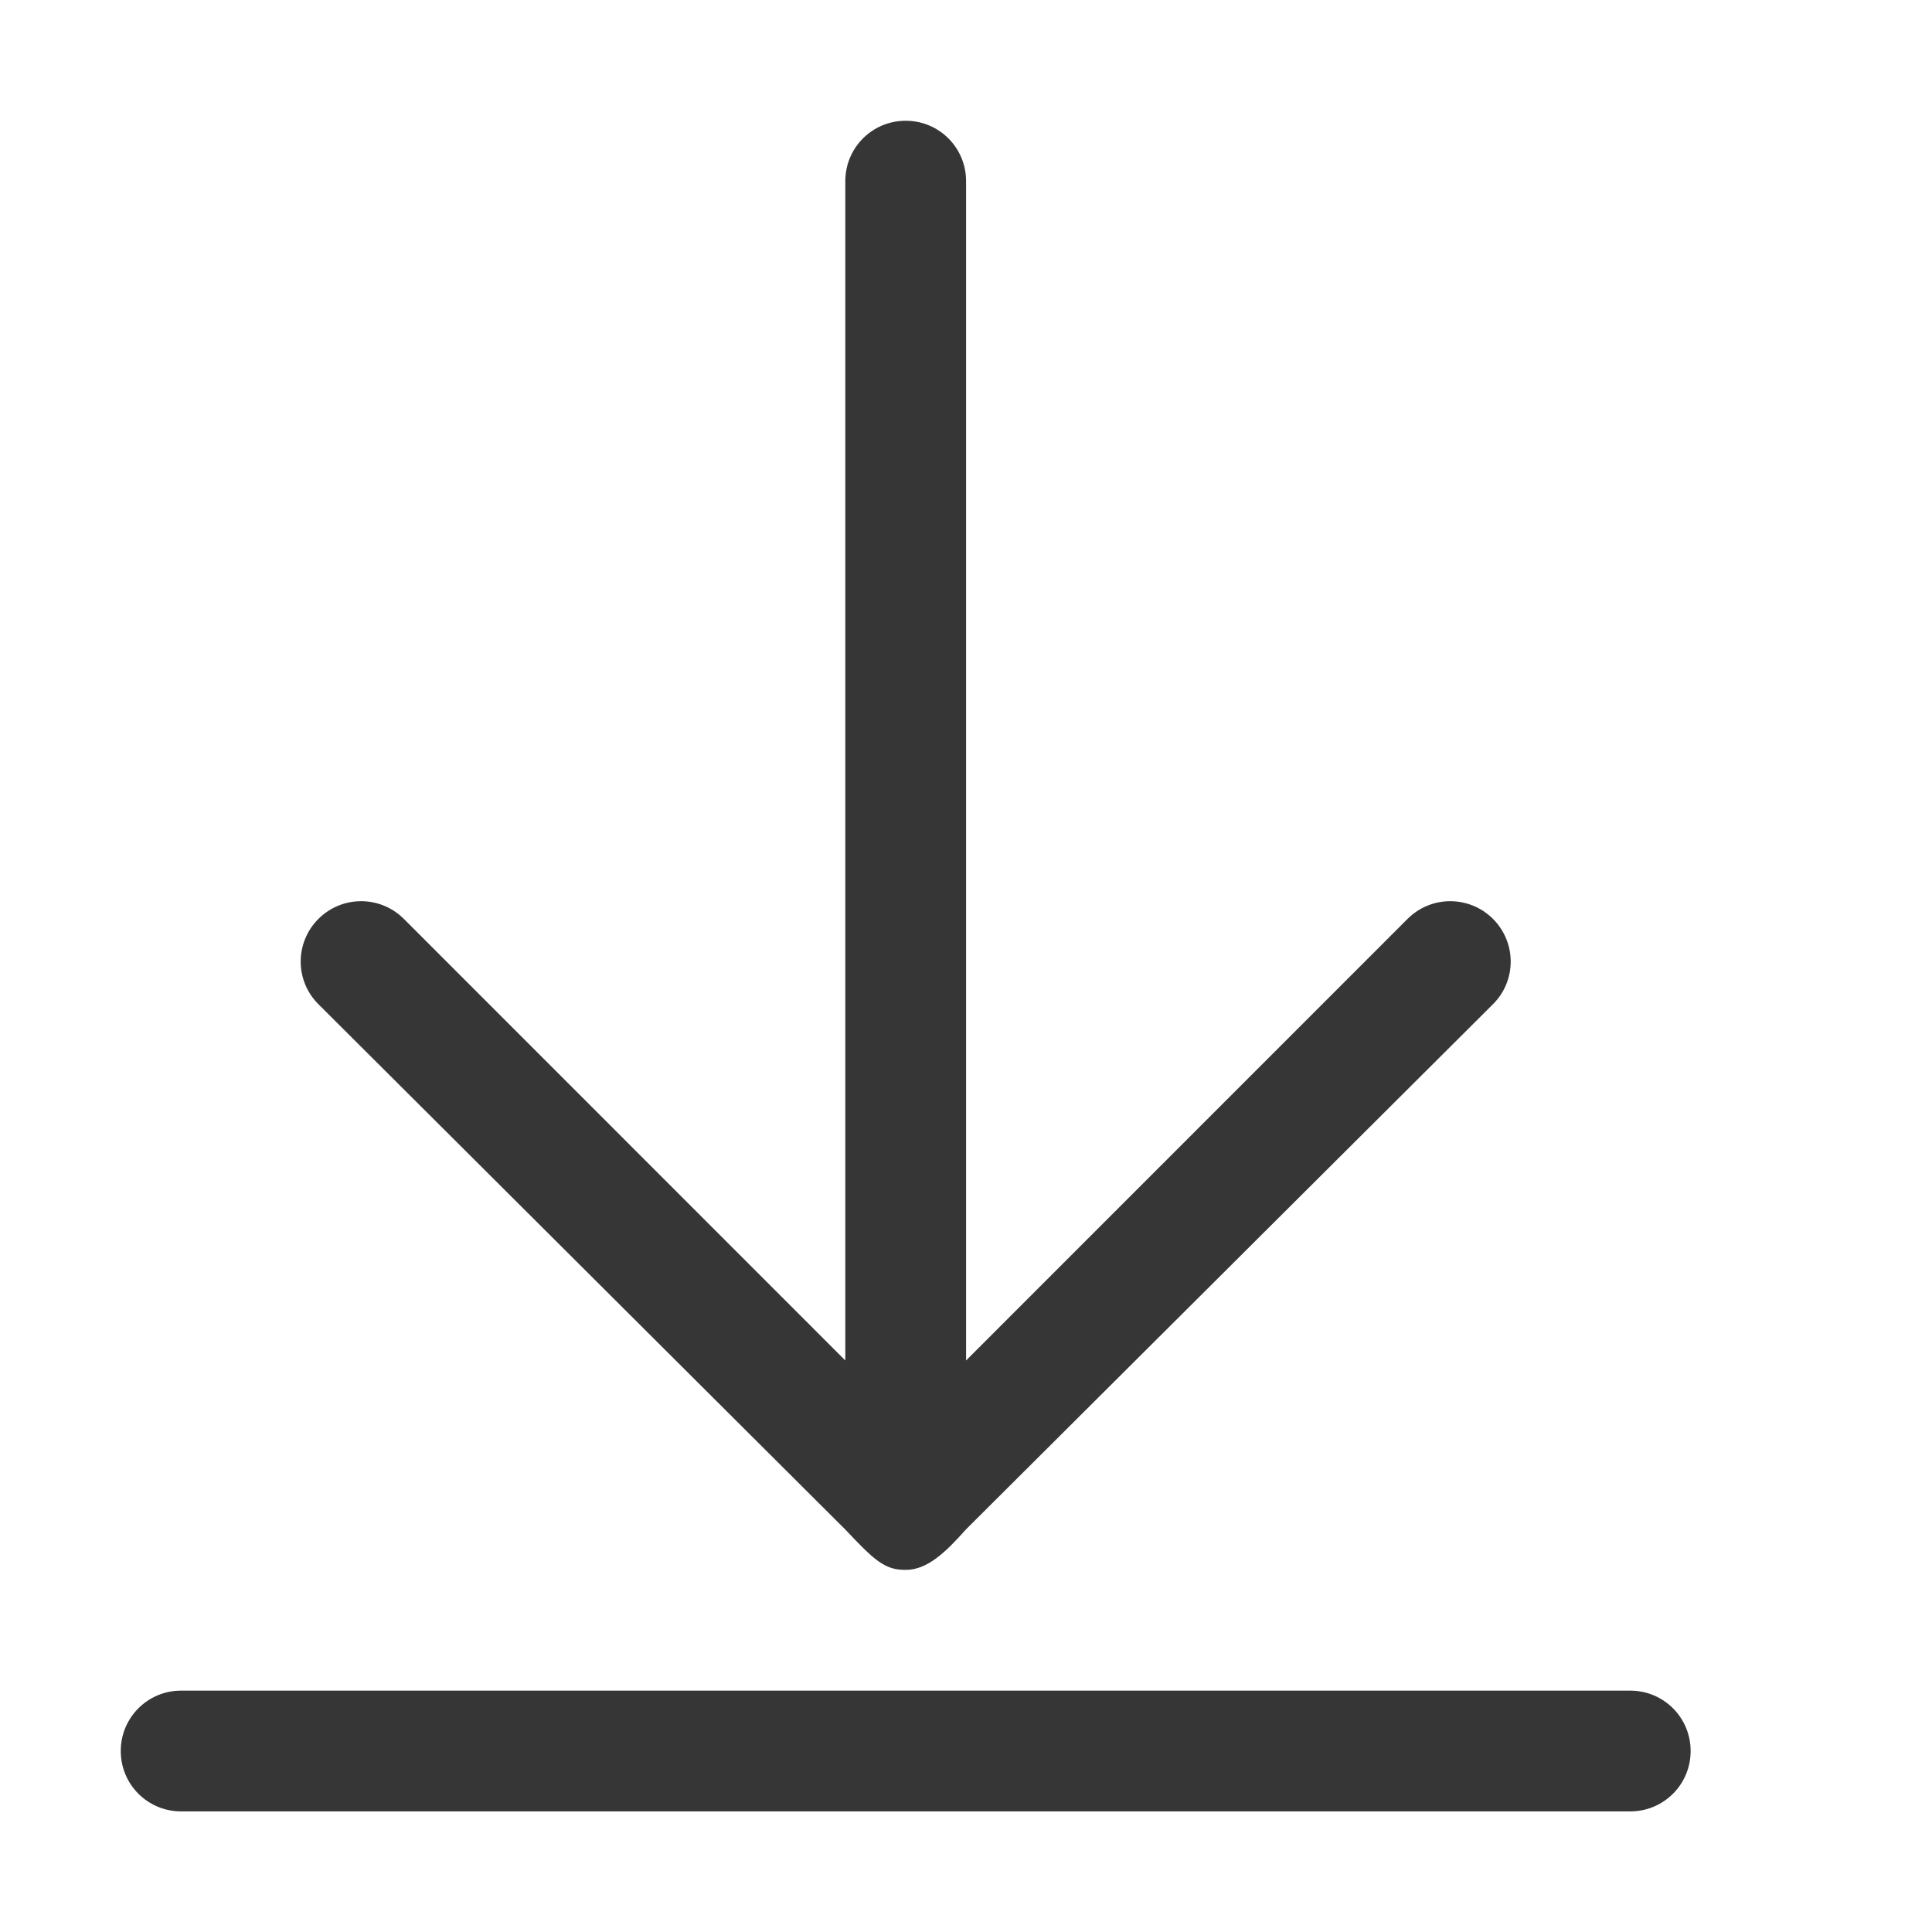
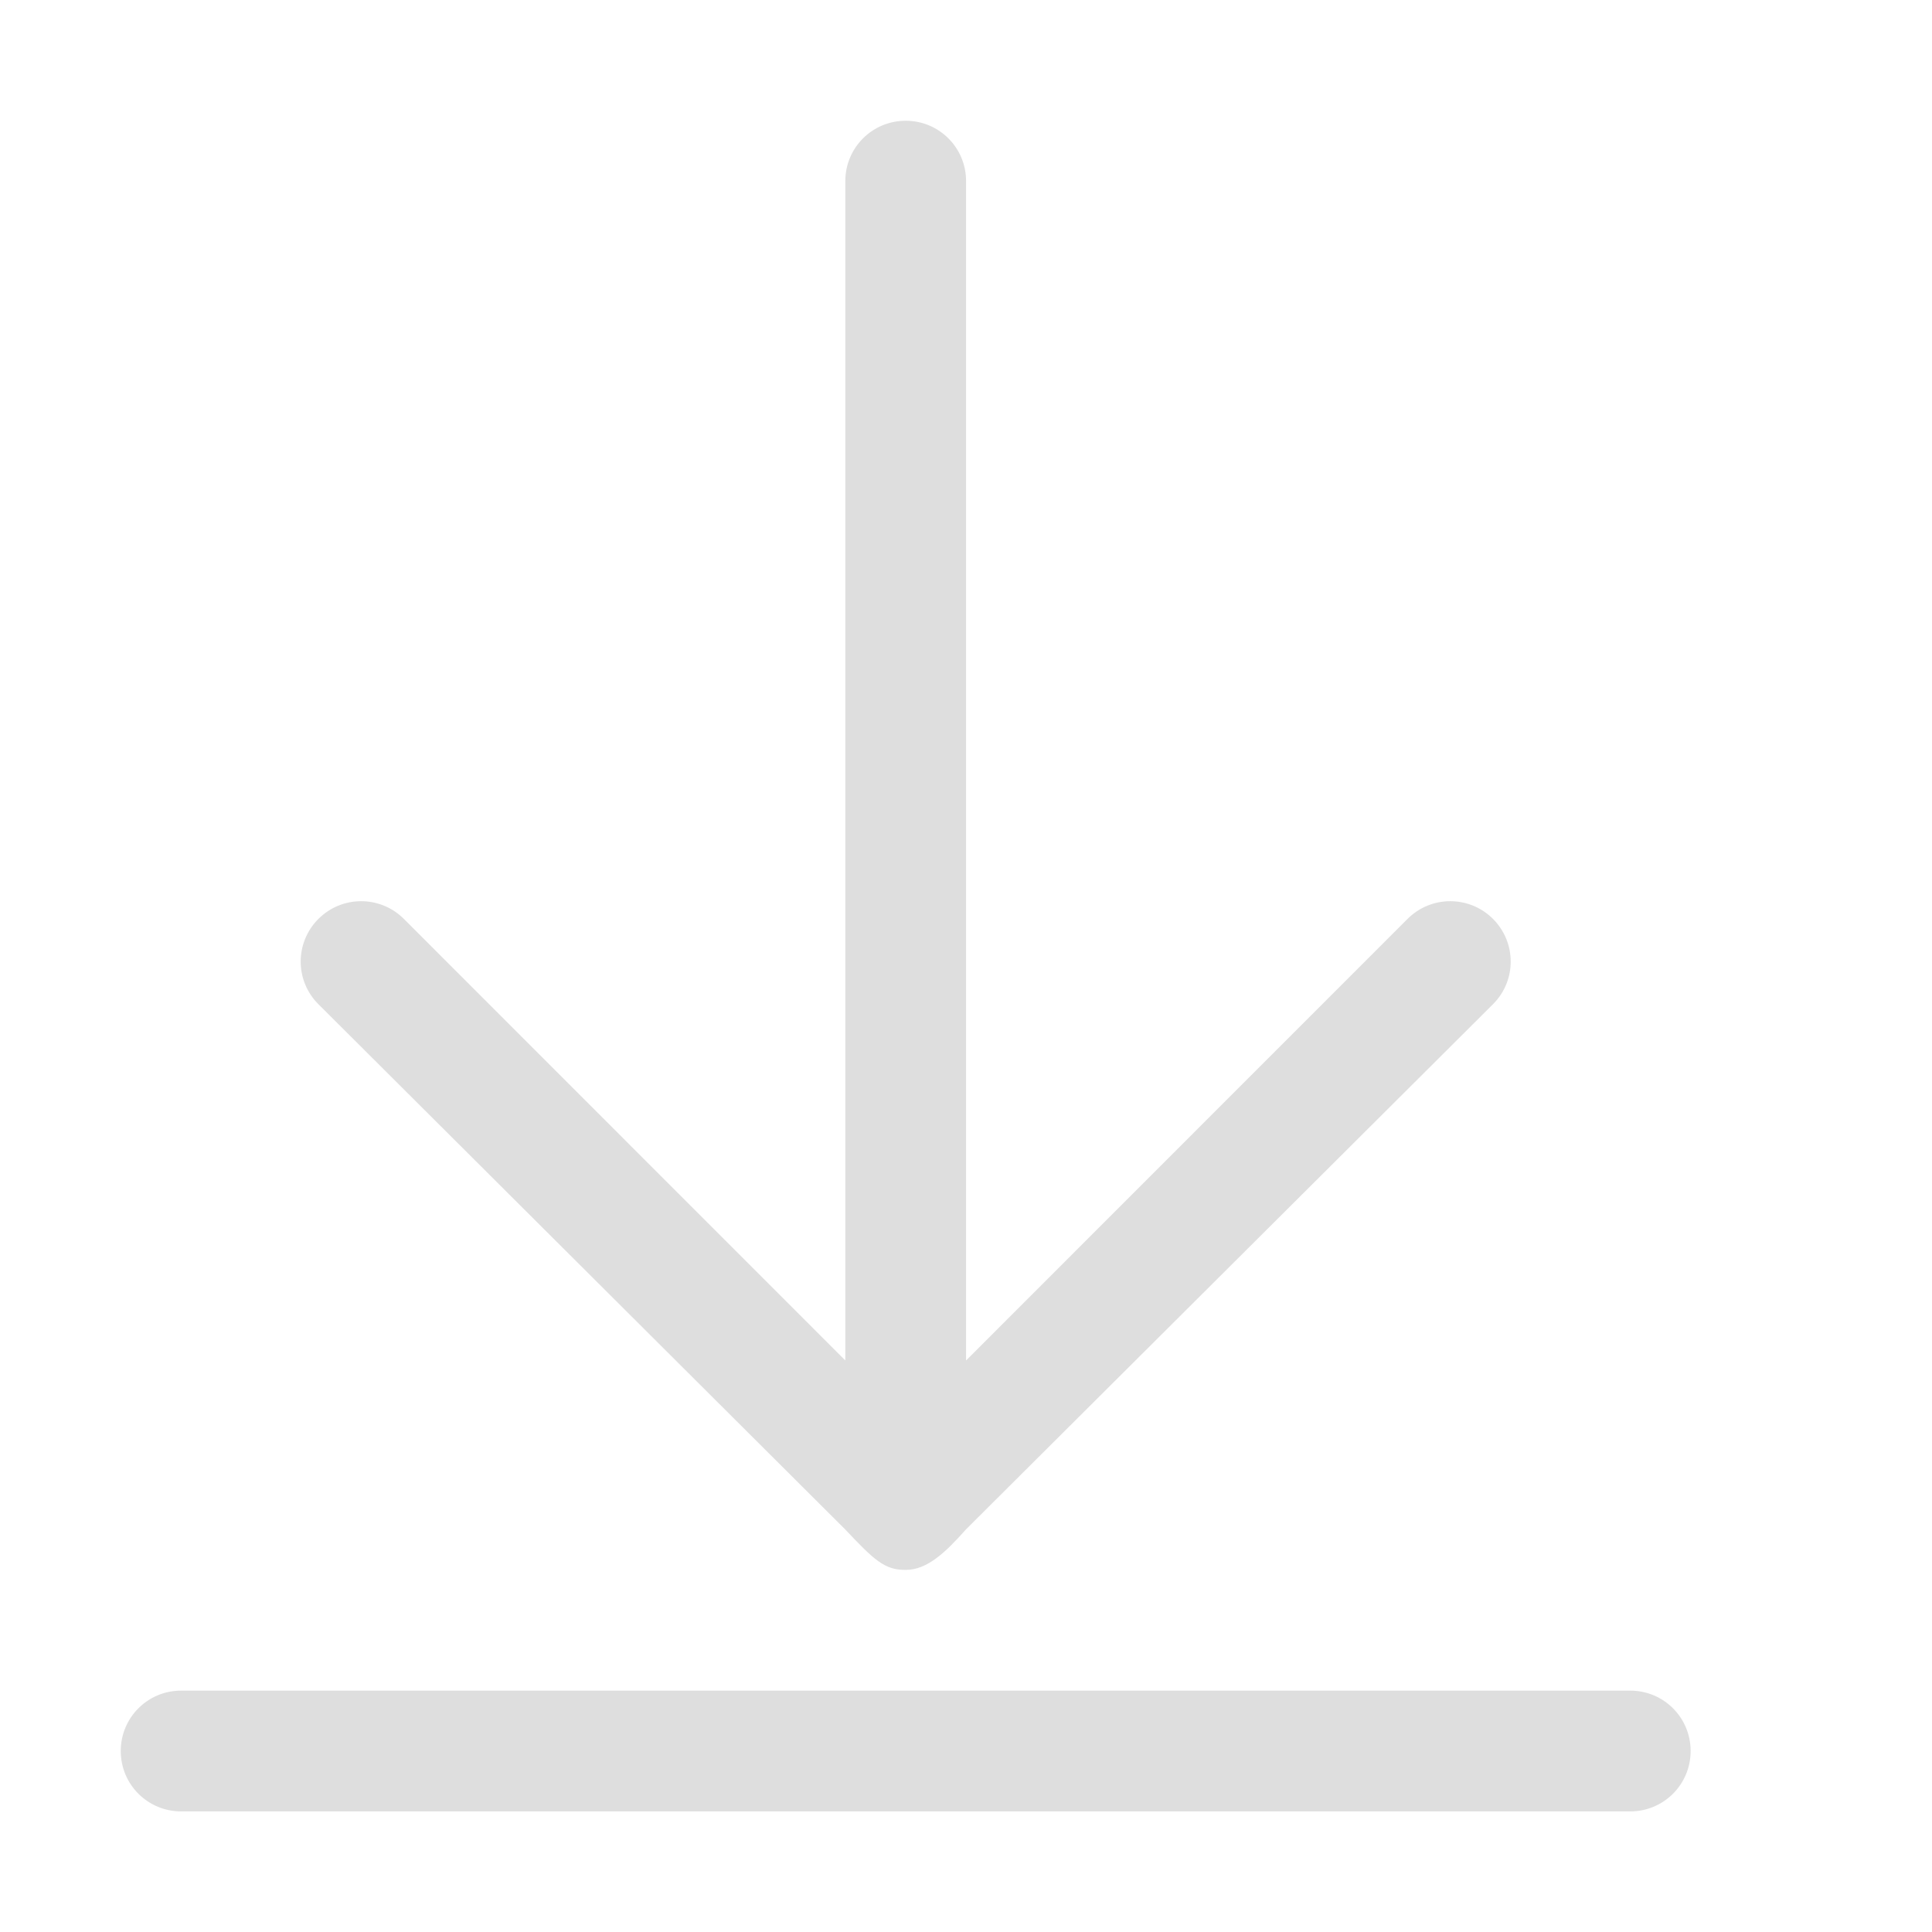
<svg xmlns="http://www.w3.org/2000/svg" width="16" height="16" viewBox="0 0 4.233 4.233" version="1.1" id="svg11945">
  <defs id="defs11942" />
-   <path id="path8764" style="fill:#363636;fill-opacity:1;stroke-width:5;stroke-linecap:round;stroke-linejoin:round" d="M 7.5 1 C 7.223 1 7 1.223 7 1.5 L 7 11.266 L 3.344 7.609 C 3.148 7.414 2.833 7.414 2.637 7.609 C 2.441 7.805 2.441 8.121 2.637 8.316 L 7 12.666 C 7.238 12.918 7.325 13.002 7.5 13 C 7.681 13.001 7.835 12.849 8 12.664 L 12.363 8.316 C 12.559 8.121 12.559 7.805 12.363 7.609 C 12.167 7.414 11.852 7.414 11.656 7.609 L 8 11.266 L 8 1.5 C 8 1.223 7.777 1 7.5 1 z M 1.5 14 C 1.223 14 1 14.223 1 14.5 C 1 14.777 1.223 15 1.5 15 L 13.5 15 C 13.777 15 14 14.777 14 14.5 C 14 14.223 13.777 14 13.5 14 L 1.5 14 z " transform="scale(0.2645833)" />
+   <path id="path8764" style="fill:#dedede;fill-opacity:1;stroke-width:5;stroke-linecap:round;stroke-linejoin:round" d="M 7.5 1 C 7.223 1 7 1.223 7 1.5 L 7 11.266 L 3.344 7.609 C 3.148 7.414 2.833 7.414 2.637 7.609 C 2.441 7.805 2.441 8.121 2.637 8.316 L 7 12.666 C 7.238 12.918 7.325 13.002 7.5 13 C 7.681 13.001 7.835 12.849 8 12.664 L 12.363 8.316 C 12.559 8.121 12.559 7.805 12.363 7.609 C 12.167 7.414 11.852 7.414 11.656 7.609 L 8 11.266 L 8 1.5 C 8 1.223 7.777 1 7.5 1 z M 1.5 14 C 1.223 14 1 14.223 1 14.5 C 1 14.777 1.223 15 1.5 15 L 13.5 15 C 13.777 15 14 14.777 14 14.5 C 14 14.223 13.777 14 13.5 14 L 1.5 14 z " transform="scale(0.2645833)" />
</svg>
